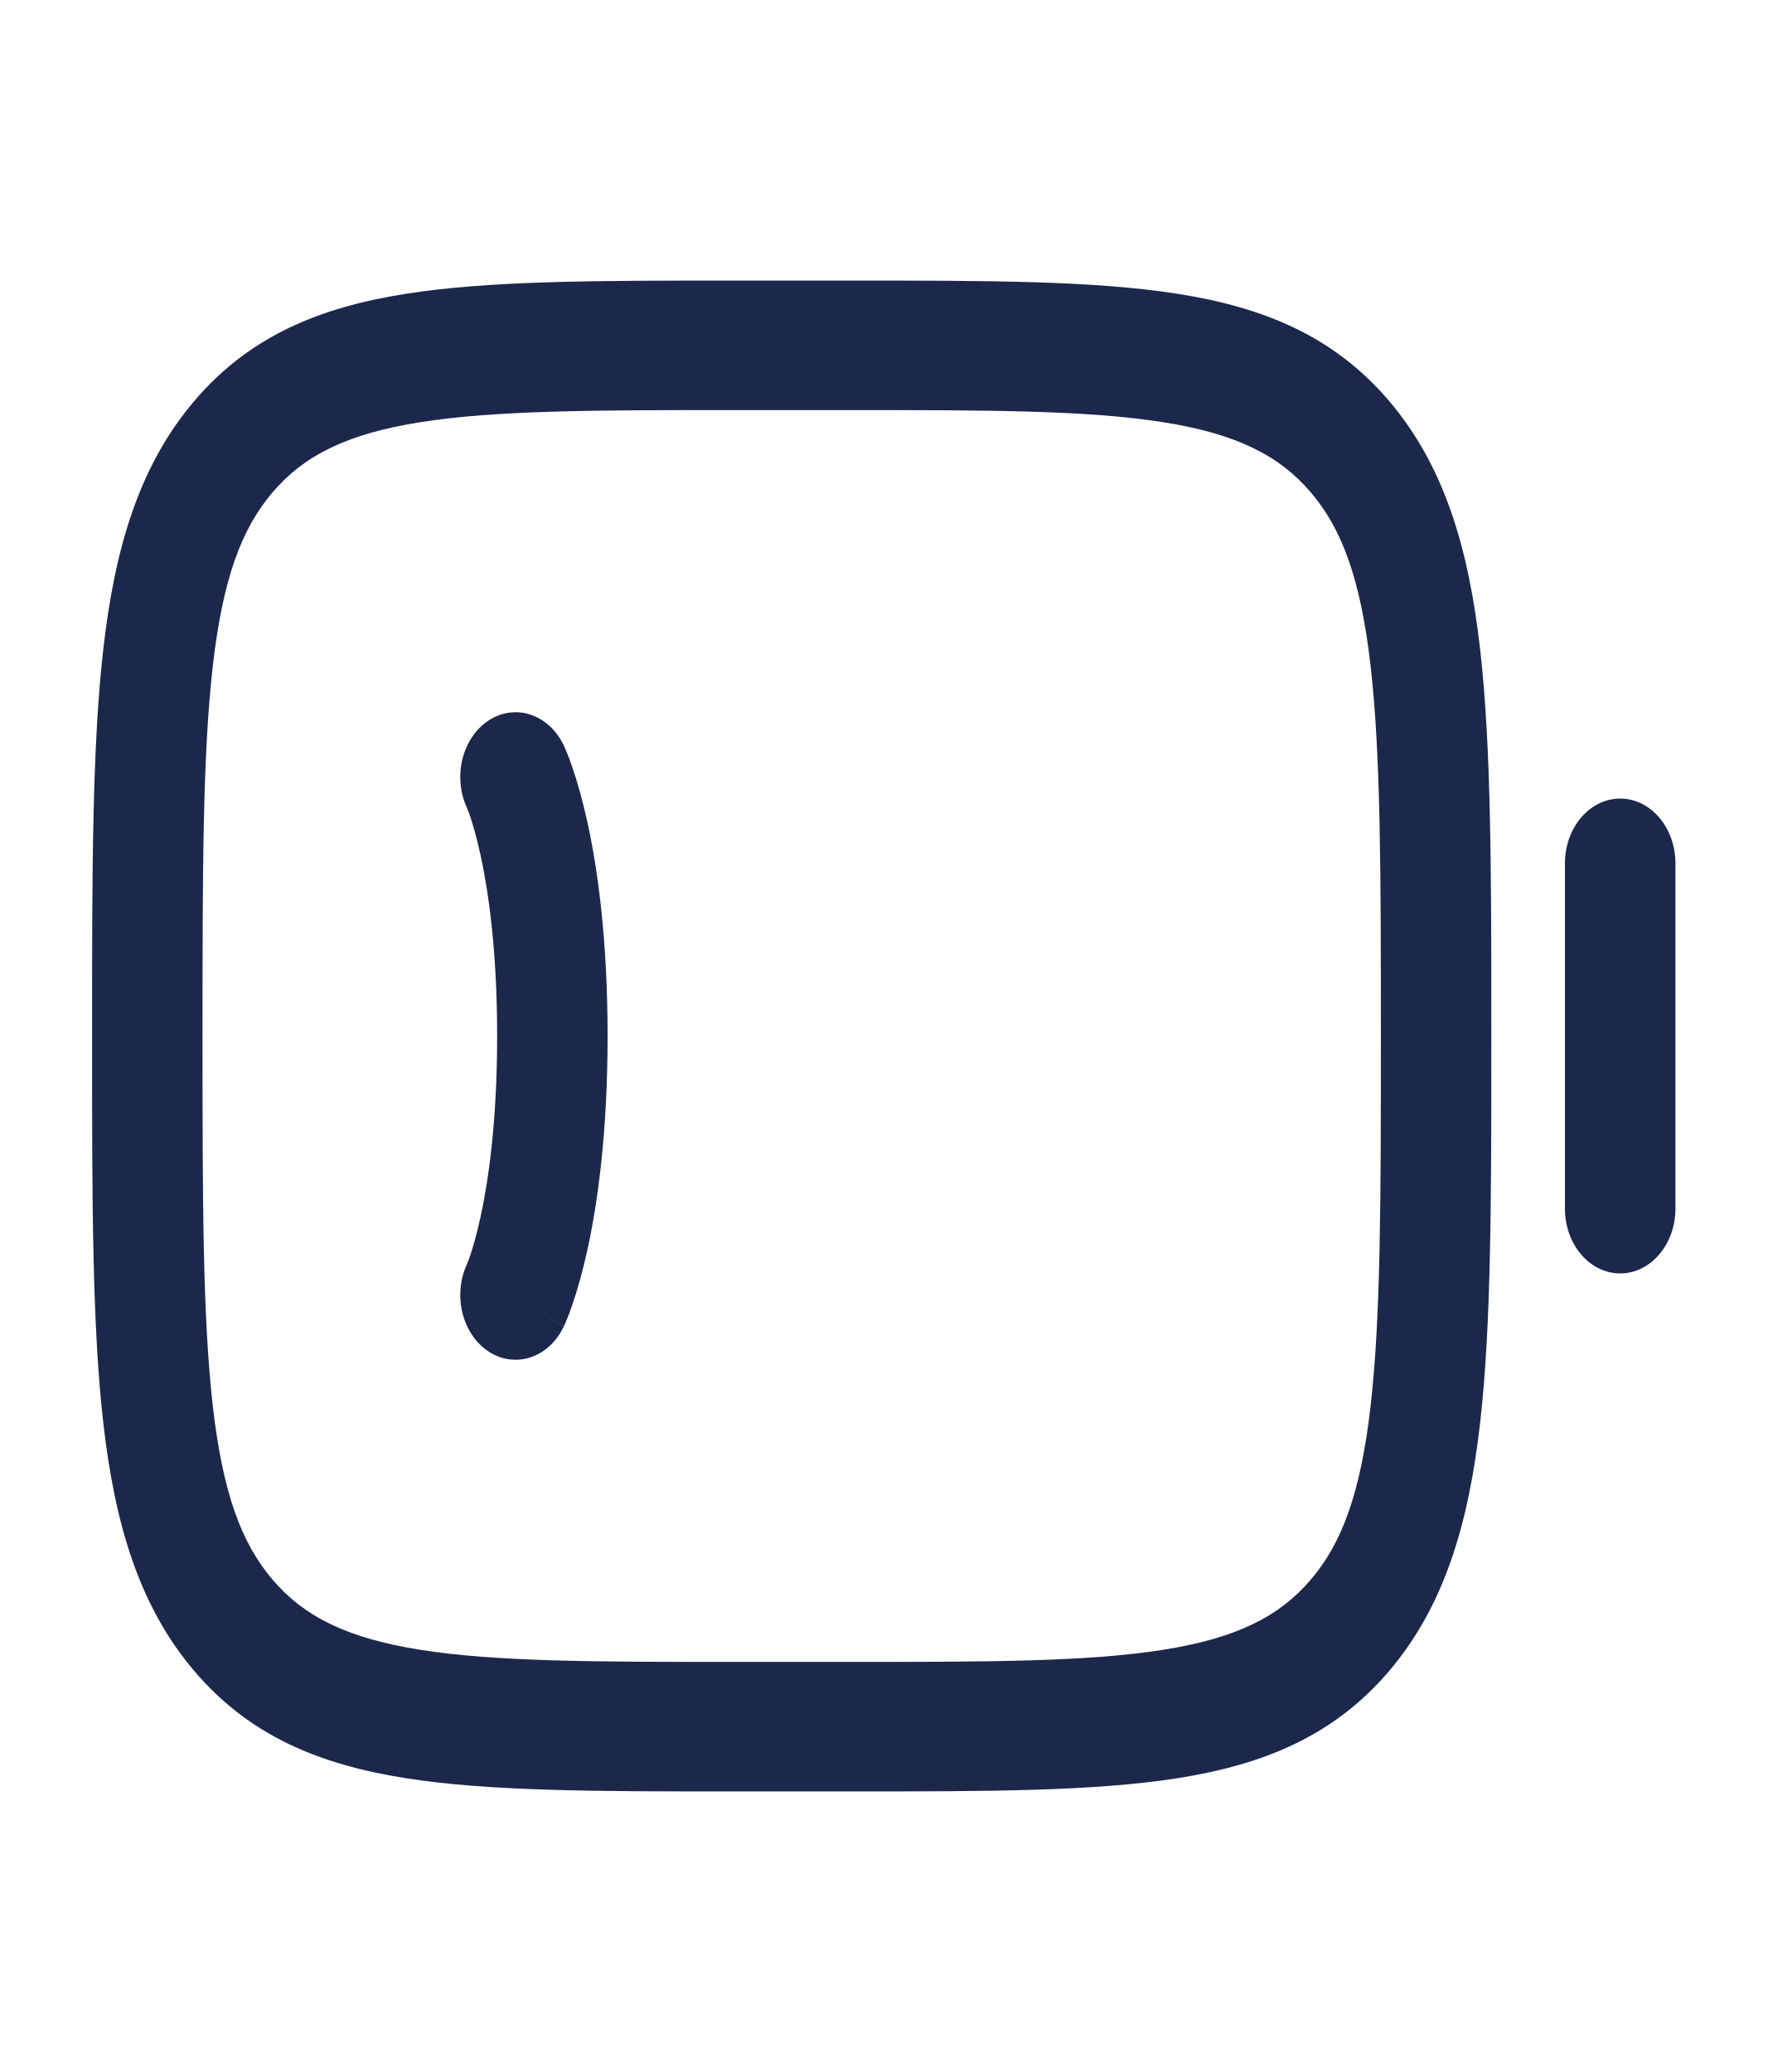
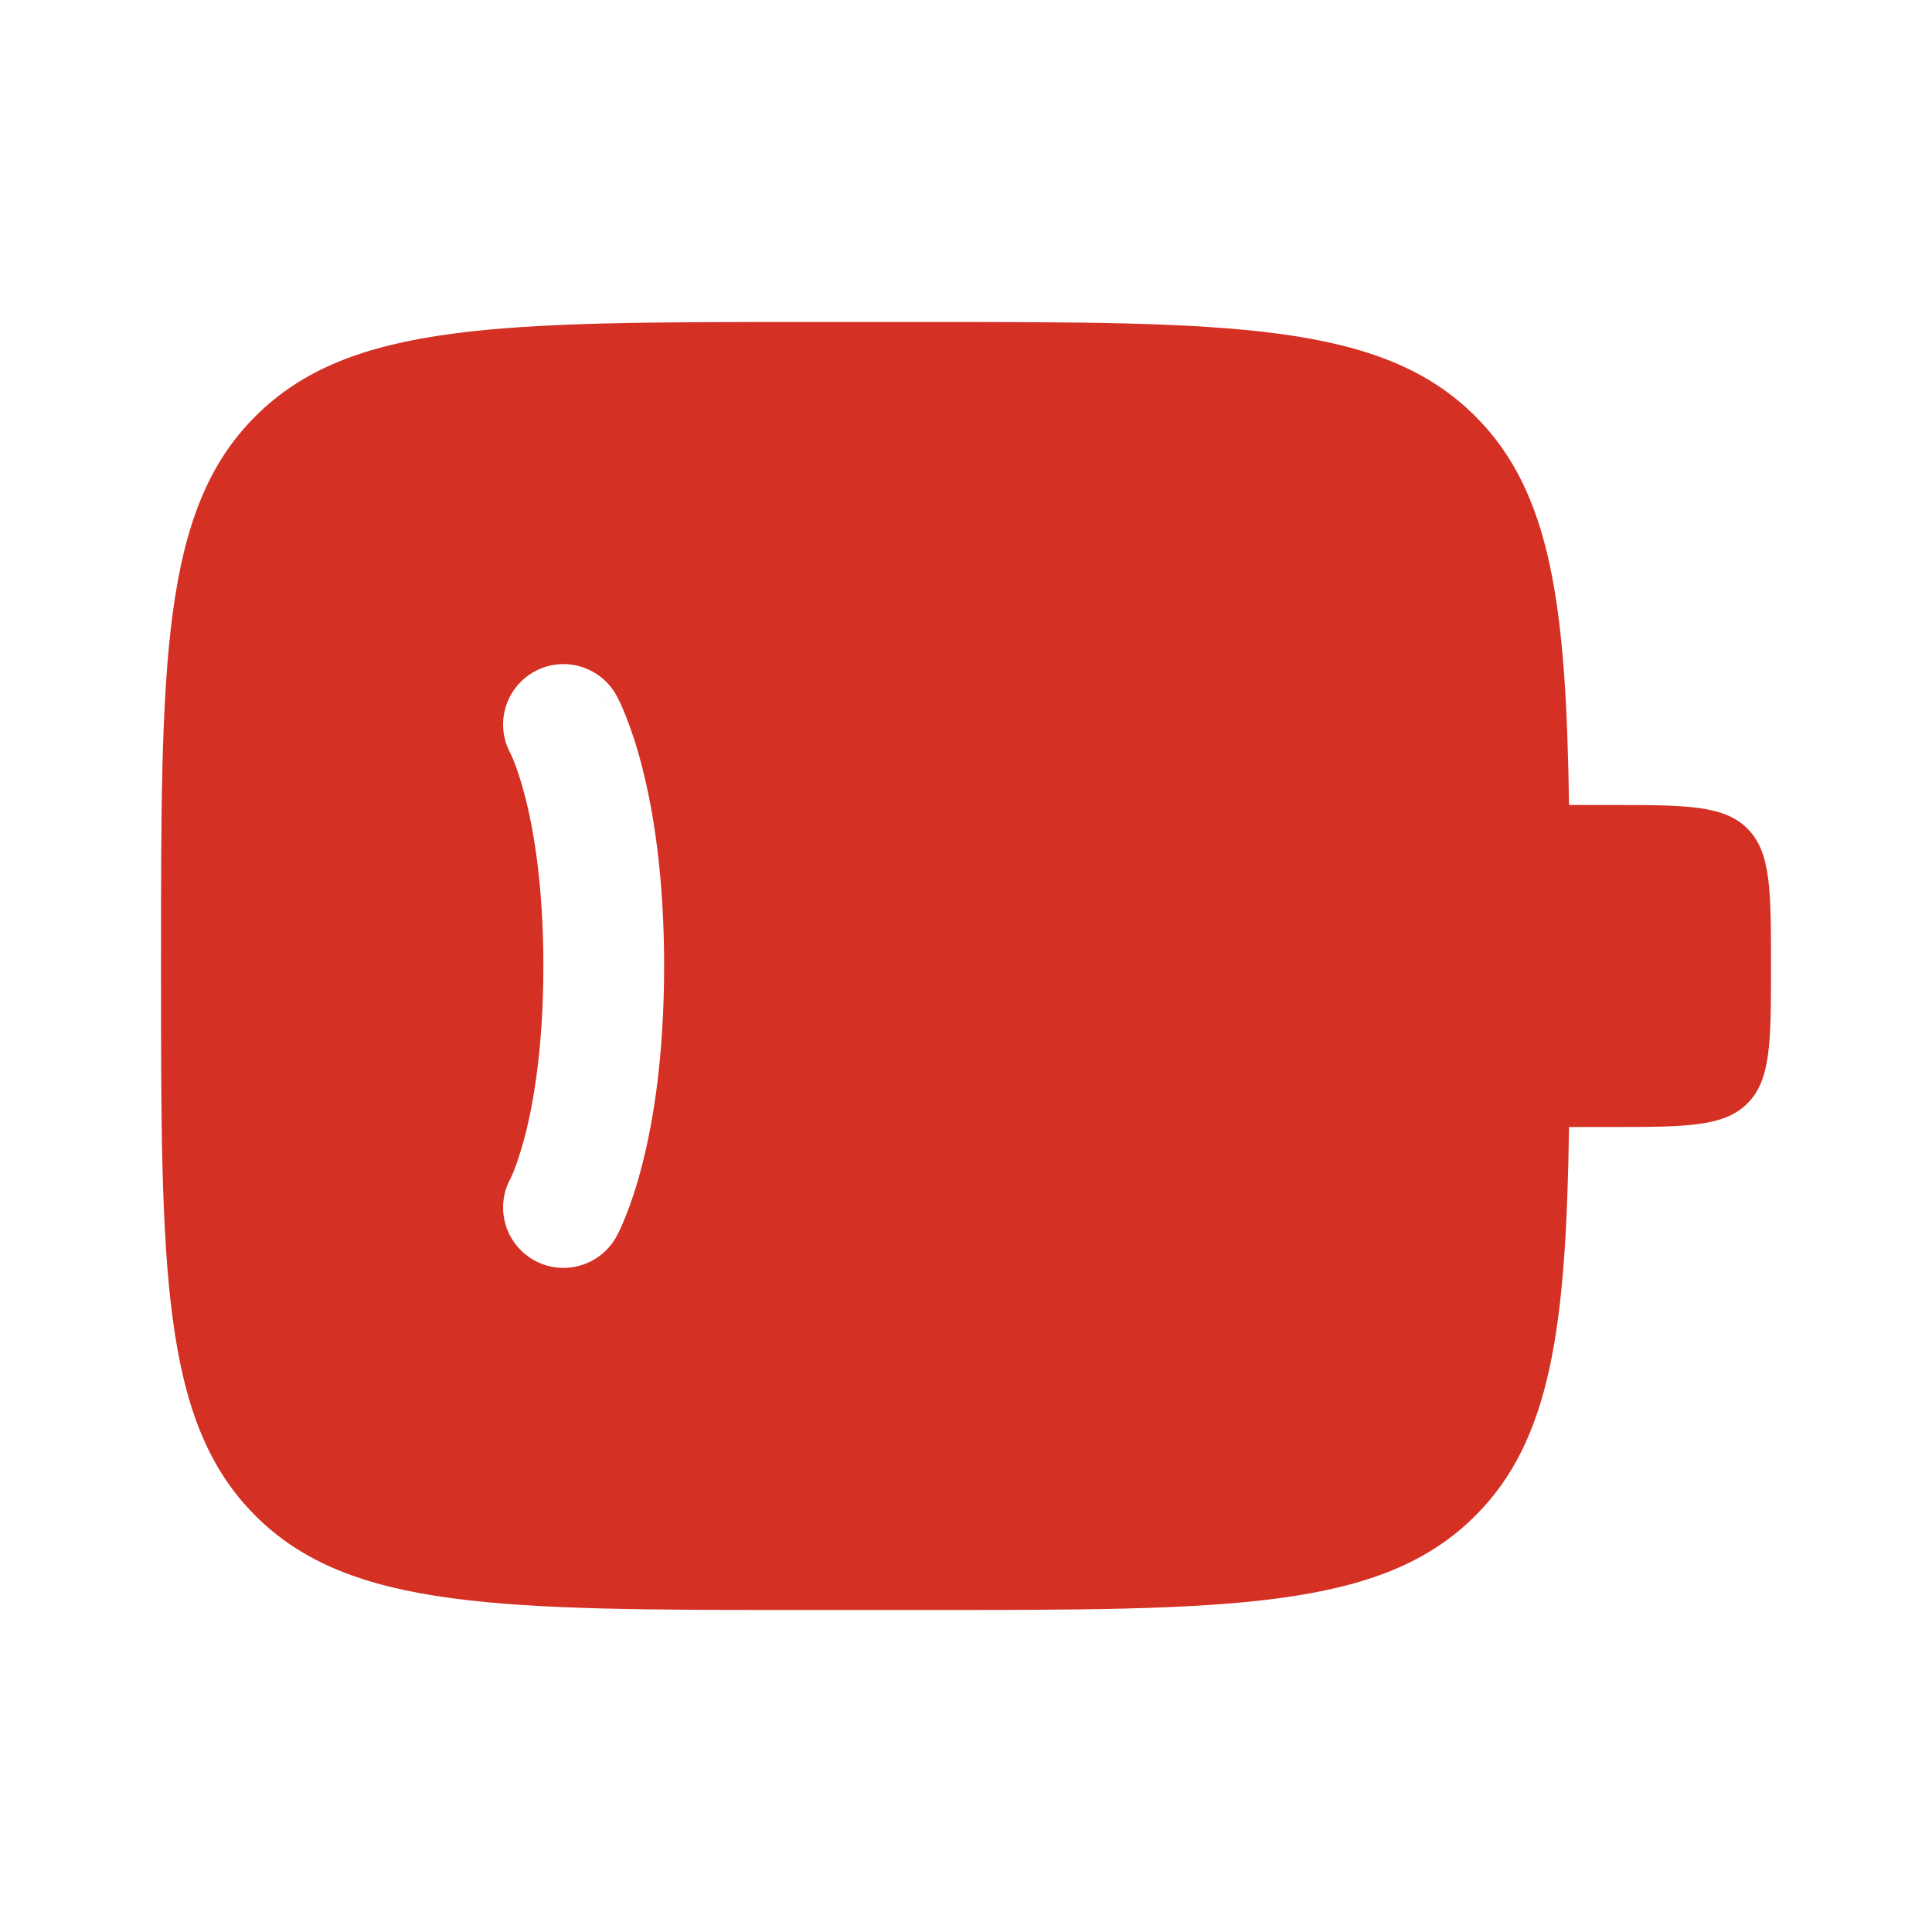
- <svg xmlns="http://www.w3.org/2000/svg" width="29" height="34" viewBox="0 0 29 34" fill="none">
-   <path d="M8.019 11.821C8.456 11.536 9.008 11.721 9.251 12.234L8.459 12.75C9.251 12.234 9.251 12.234 9.251 12.234L9.252 12.236L9.253 12.238L9.255 12.242L9.259 12.252L9.271 12.278C9.28 12.298 9.29 12.323 9.303 12.354C9.328 12.415 9.359 12.497 9.394 12.601C9.466 12.81 9.553 13.106 9.639 13.495C9.809 14.276 9.969 15.427 9.969 17C9.969 18.573 9.809 19.724 9.639 20.505C9.553 20.894 9.466 21.19 9.394 21.399C9.359 21.503 9.328 21.585 9.303 21.646C9.29 21.677 9.28 21.702 9.271 21.722L9.259 21.748L9.255 21.758L9.253 21.762L9.252 21.764C9.252 21.765 9.251 21.766 8.459 21.25L9.251 21.766C9.008 22.279 8.456 22.464 8.019 22.179C7.585 21.896 7.426 21.258 7.66 20.747L7.666 20.733C7.675 20.712 7.691 20.672 7.712 20.61C7.754 20.486 7.817 20.277 7.883 19.977C8.014 19.376 8.157 18.402 8.157 17C8.157 15.598 8.014 14.624 7.883 14.023C7.817 13.723 7.754 13.514 7.712 13.39C7.691 13.329 7.675 13.288 7.666 13.267L7.66 13.253C7.426 12.742 7.585 12.104 8.019 11.821Z" fill="#1C274C" />
-   <path fill-rule="evenodd" clip-rule="evenodd" d="M12.015 4.604H13.964C16.185 4.604 17.944 4.604 19.32 4.821C20.737 5.044 21.884 5.515 22.788 6.575C23.692 7.635 24.094 8.98 24.284 10.641C24.469 12.254 24.469 14.317 24.469 16.92V17.08C24.469 19.683 24.469 21.746 24.284 23.36C24.094 25.02 23.692 26.365 22.788 27.425C21.884 28.485 20.737 28.956 19.32 29.179C17.944 29.396 16.185 29.396 13.964 29.396H12.015C9.795 29.396 8.036 29.396 6.659 29.179C5.243 28.956 4.096 28.485 3.192 27.425C2.288 26.365 1.886 25.02 1.696 23.36C1.511 21.746 1.511 19.683 1.511 17.08V16.92C1.511 14.317 1.511 12.255 1.696 10.641C1.886 8.98 2.288 7.635 3.192 6.575C4.096 5.515 5.243 5.044 6.659 4.821C8.036 4.604 9.795 4.604 12.015 4.604ZM6.901 6.927C5.685 7.119 4.985 7.478 4.473 8.078C3.962 8.677 3.656 9.498 3.492 10.924C3.325 12.38 3.323 14.299 3.323 17C3.323 19.701 3.325 21.62 3.492 23.076C3.656 24.502 3.962 25.323 4.473 25.922C4.985 26.522 5.685 26.881 6.901 27.073C8.143 27.269 9.78 27.271 12.084 27.271H13.896C16.2 27.271 17.837 27.269 19.079 27.073C20.295 26.881 20.995 26.522 21.506 25.922C22.018 25.323 22.324 24.502 22.488 23.076C22.655 21.62 22.657 19.701 22.657 17C22.657 14.299 22.655 12.38 22.488 10.924C22.324 9.498 22.018 8.677 21.506 8.078C20.995 7.478 20.295 7.119 19.079 6.927C17.837 6.731 16.2 6.729 13.896 6.729H12.084C9.78 6.729 8.143 6.731 6.901 6.927Z" fill="#1C274C" />
-   <path d="M25.677 19.833C25.677 20.42 26.083 20.896 26.584 20.896C27.084 20.896 27.49 20.42 27.49 19.833L27.49 14.167C27.49 13.58 27.084 13.104 26.584 13.104C26.083 13.104 25.677 13.58 25.677 14.167L25.677 19.833Z" fill="#1C274C" />
+ <svg xmlns="http://www.w3.org/2000/svg" width="24" height="24" viewBox="0 0 24 24" fill="none">
+   <path fill-rule="evenodd" clip-rule="evenodd" d="M3.172 5.172C2 6.343 2 8.229 2 12C2 15.771 2 17.657 3.172 18.828C4.343 20 6.229 20 10 20H11.5C15.271 20 17.157 20 18.328 18.828C19.271 17.885 19.455 16.48 19.491 14H20C20.943 14 21.414 14 21.707 13.707C22 13.414 22 12.943 22 12C22 11.057 22 10.586 21.707 10.293C21.414 10 20.943 10 20 10H19.491C19.455 7.52 19.271 6.115 18.328 5.172C17.157 4 15.271 4 11.5 4H10C6.229 4 4.343 4 3.172 5.172ZM6.636 8.344C6.998 8.143 7.454 8.274 7.656 8.636L7 9C7.656 8.636 7.656 8.637 7.656 8.637L7.657 8.638L7.659 8.642L7.663 8.649L7.672 8.667C7.68 8.681 7.688 8.699 7.699 8.72C7.719 8.763 7.745 8.821 7.774 8.895C7.833 9.042 7.906 9.251 7.976 9.526C8.118 10.077 8.25 10.89 8.25 12C8.25 13.11 8.118 13.923 7.976 14.474C7.906 14.749 7.833 14.958 7.774 15.105C7.745 15.179 7.719 15.237 7.699 15.28C7.688 15.301 7.68 15.319 7.672 15.333L7.663 15.351L7.659 15.358L7.657 15.361L7.656 15.363L7.656 15.364C7.454 15.726 6.998 15.857 6.636 15.656C6.277 15.456 6.145 15.006 6.339 14.645L6.344 14.635C6.351 14.62 6.364 14.592 6.382 14.548C6.417 14.461 6.469 14.313 6.524 14.101C6.632 13.677 6.75 12.99 6.75 12C6.75 11.01 6.632 10.323 6.524 9.899C6.469 9.687 6.417 9.539 6.382 9.452C6.364 9.408 6.351 9.38 6.344 9.365L6.339 9.355C6.145 8.994 6.277 8.544 6.636 8.344Z" fill="#D43024" />
</svg>
